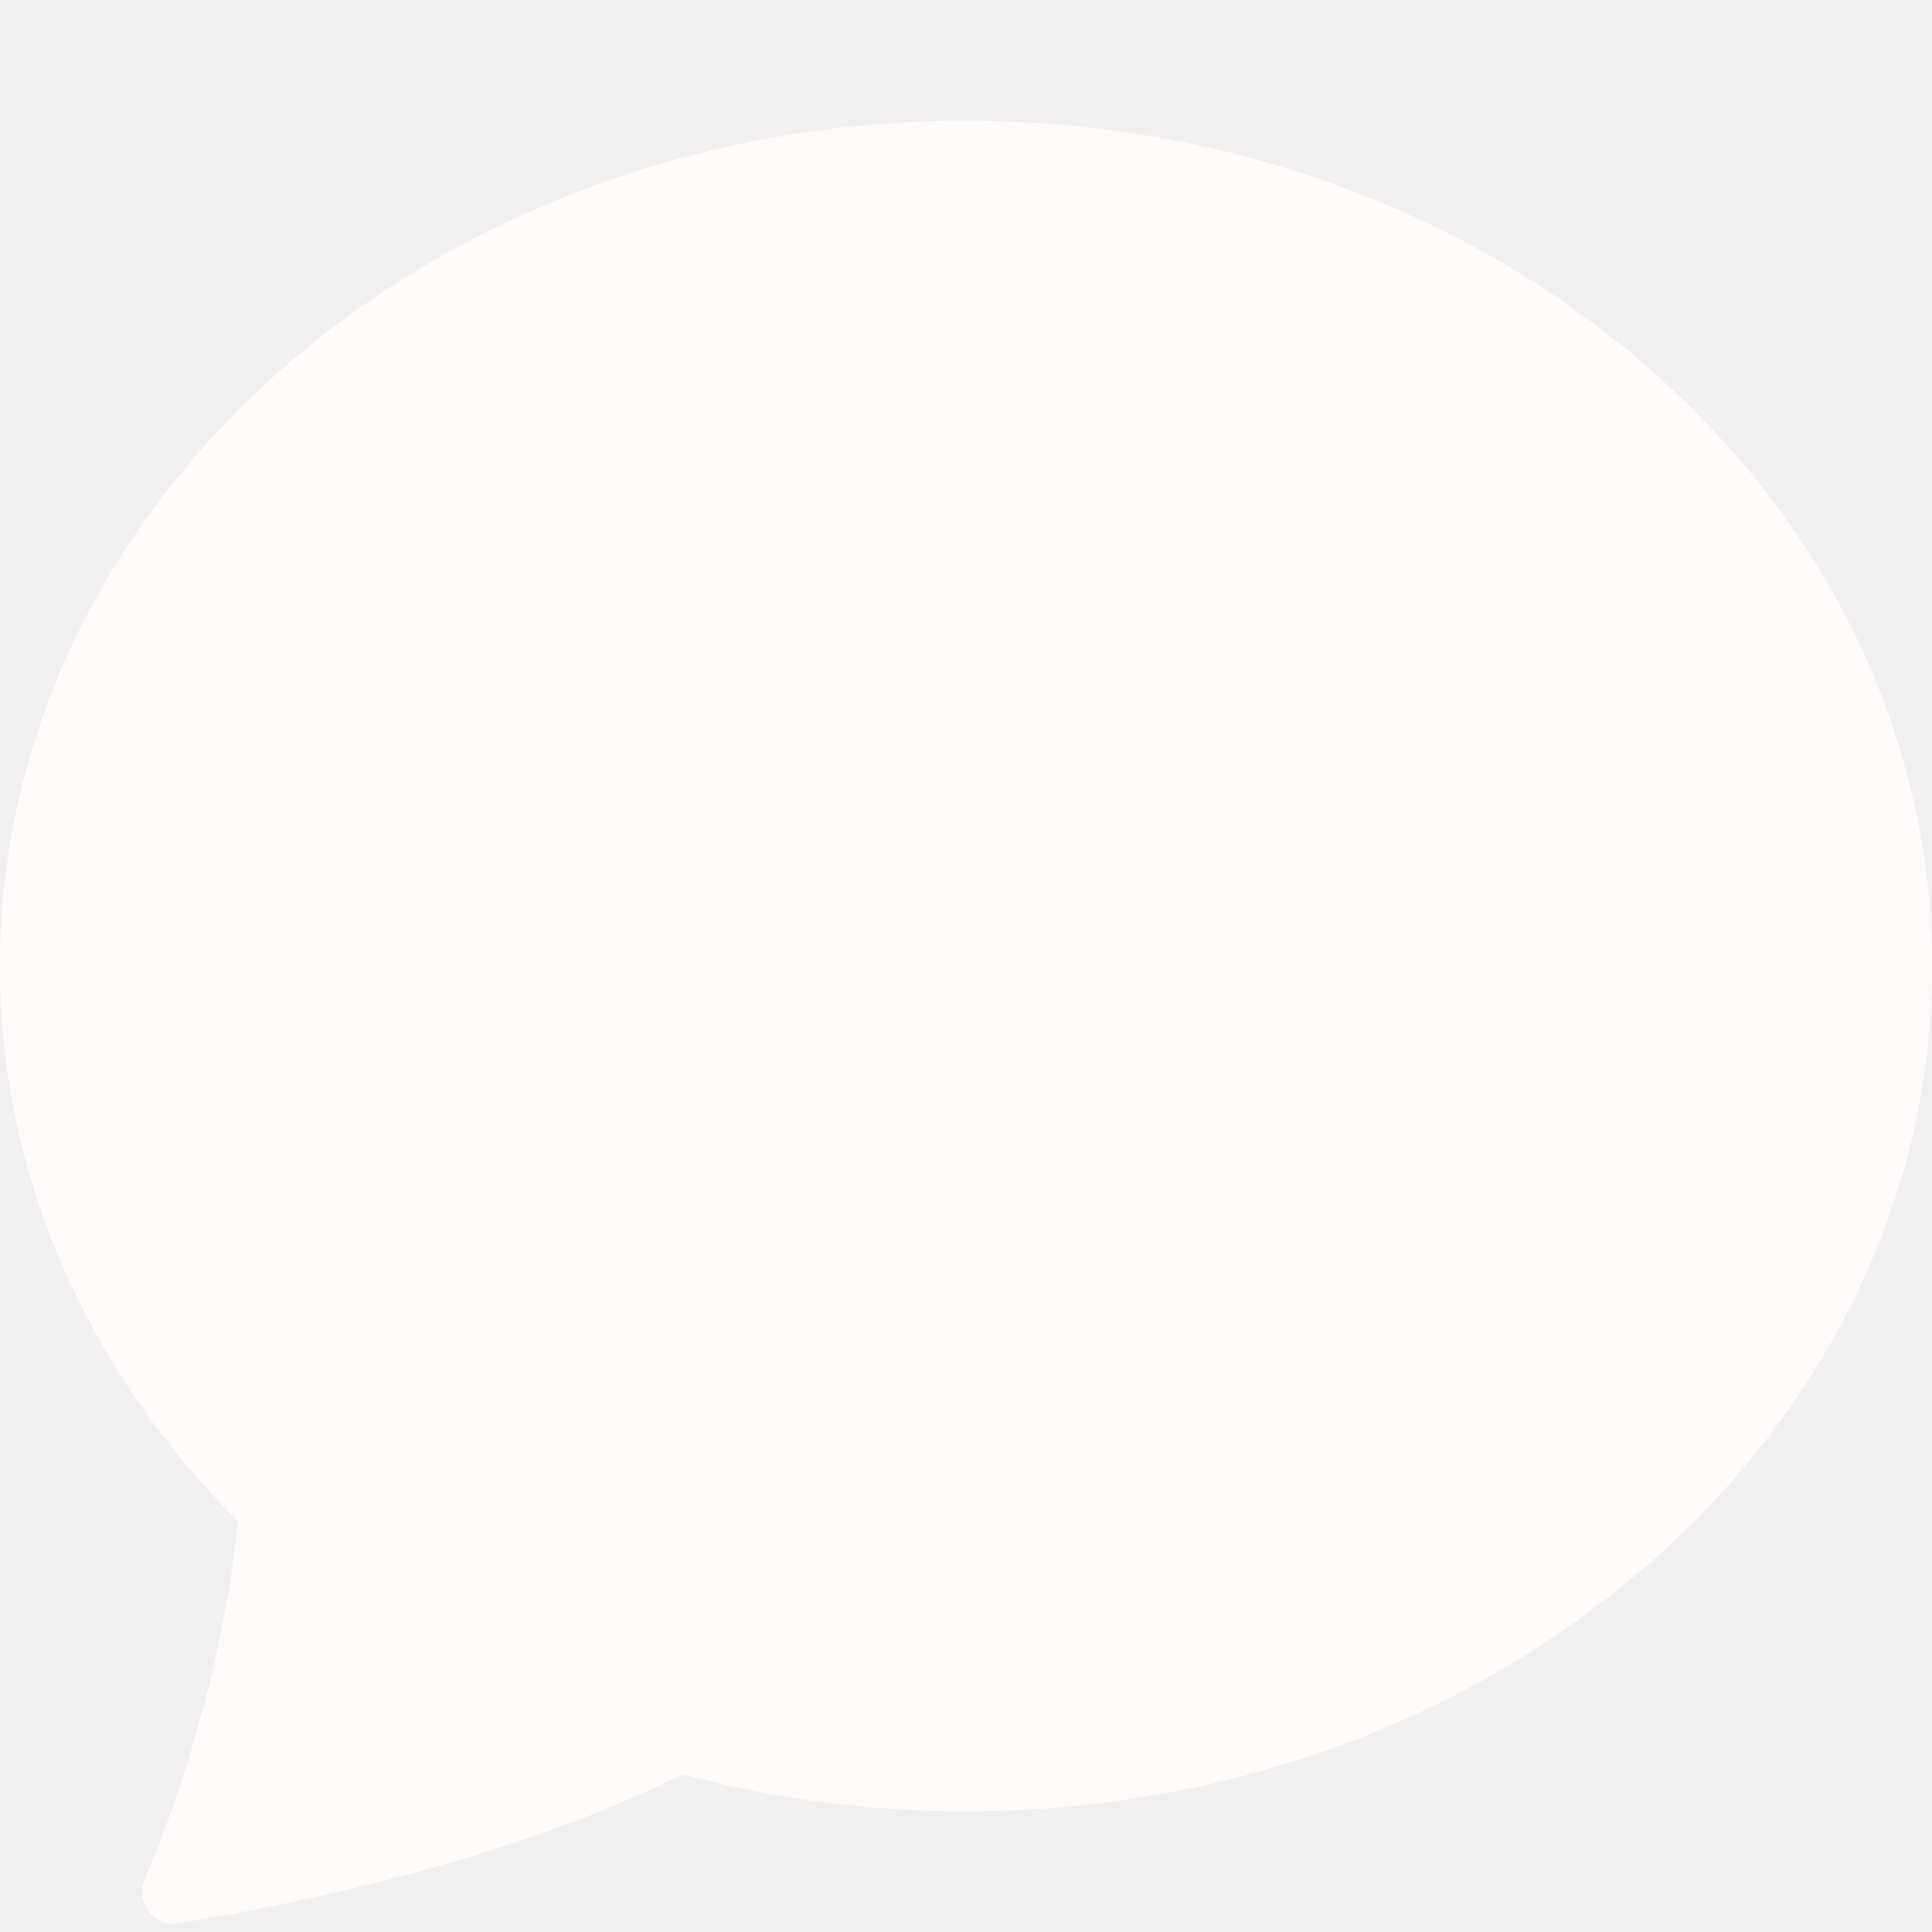
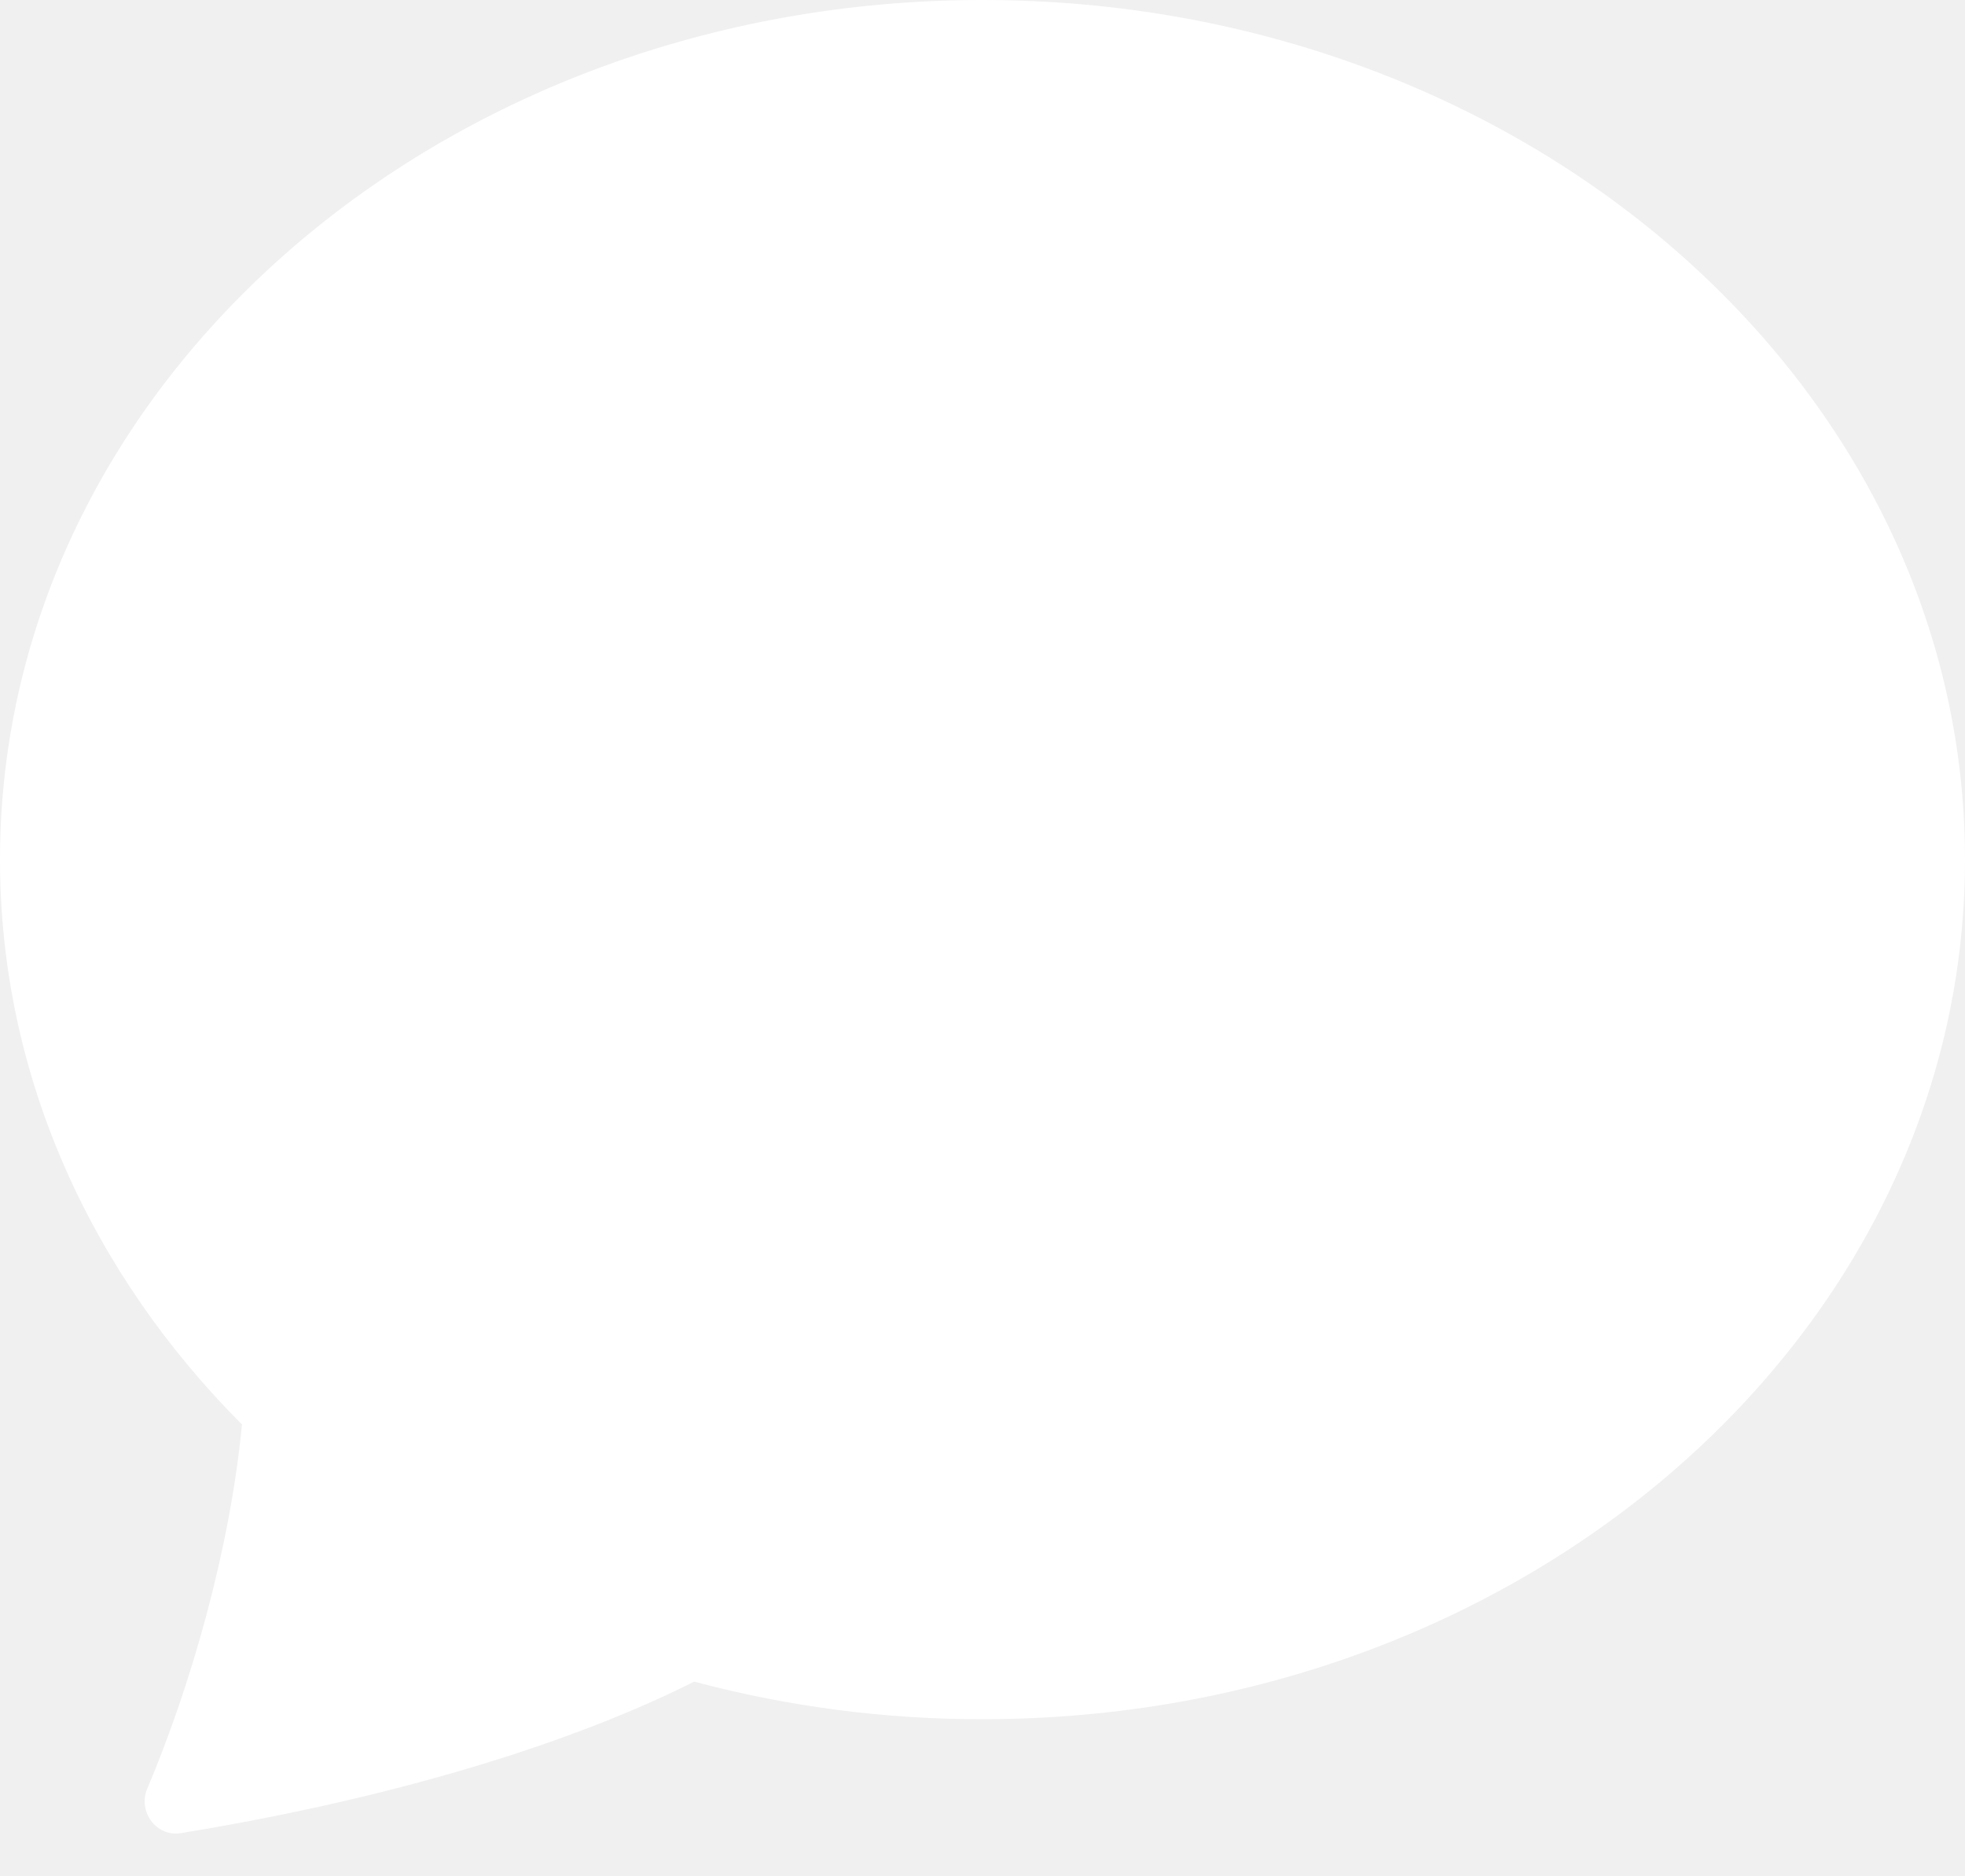
- <svg xmlns="http://www.w3.org/2000/svg" width="44" height="44" viewBox="0 0 44 44" fill="none">
-   <path d="M22 41.25C34.15 41.25 44 32.632 44 22C44 11.368 34.15 2.75 22 2.75C9.851 2.75 0 11.368 0 22C0 26.84 2.043 31.267 5.418 34.65C5.151 37.444 4.271 40.508 3.297 42.806C3.08 43.318 3.501 43.89 4.048 43.802C10.252 42.785 13.94 41.222 15.543 40.408C17.649 40.97 19.82 41.253 22 41.25Z" fill="#FFFAFA" />
+ <svg xmlns="http://www.w3.org/2000/svg" width="44" height="42" viewBox="0 0 44 42" fill="none">
+   <path d="M22 38.5C34.15 38.5 44 29.881 44 19.25C44 8.618 34.15 0 22 0C9.851 0 0 8.618 0 19.25C0 24.09 2.043 28.517 5.418 31.9C5.151 34.694 4.271 37.758 3.297 40.056C3.08 40.568 3.501 41.14 4.048 41.052C10.252 40.035 13.94 38.472 15.543 37.658C17.649 38.22 19.82 38.503 22 38.5V38.5Z" fill="white" />
</svg>
